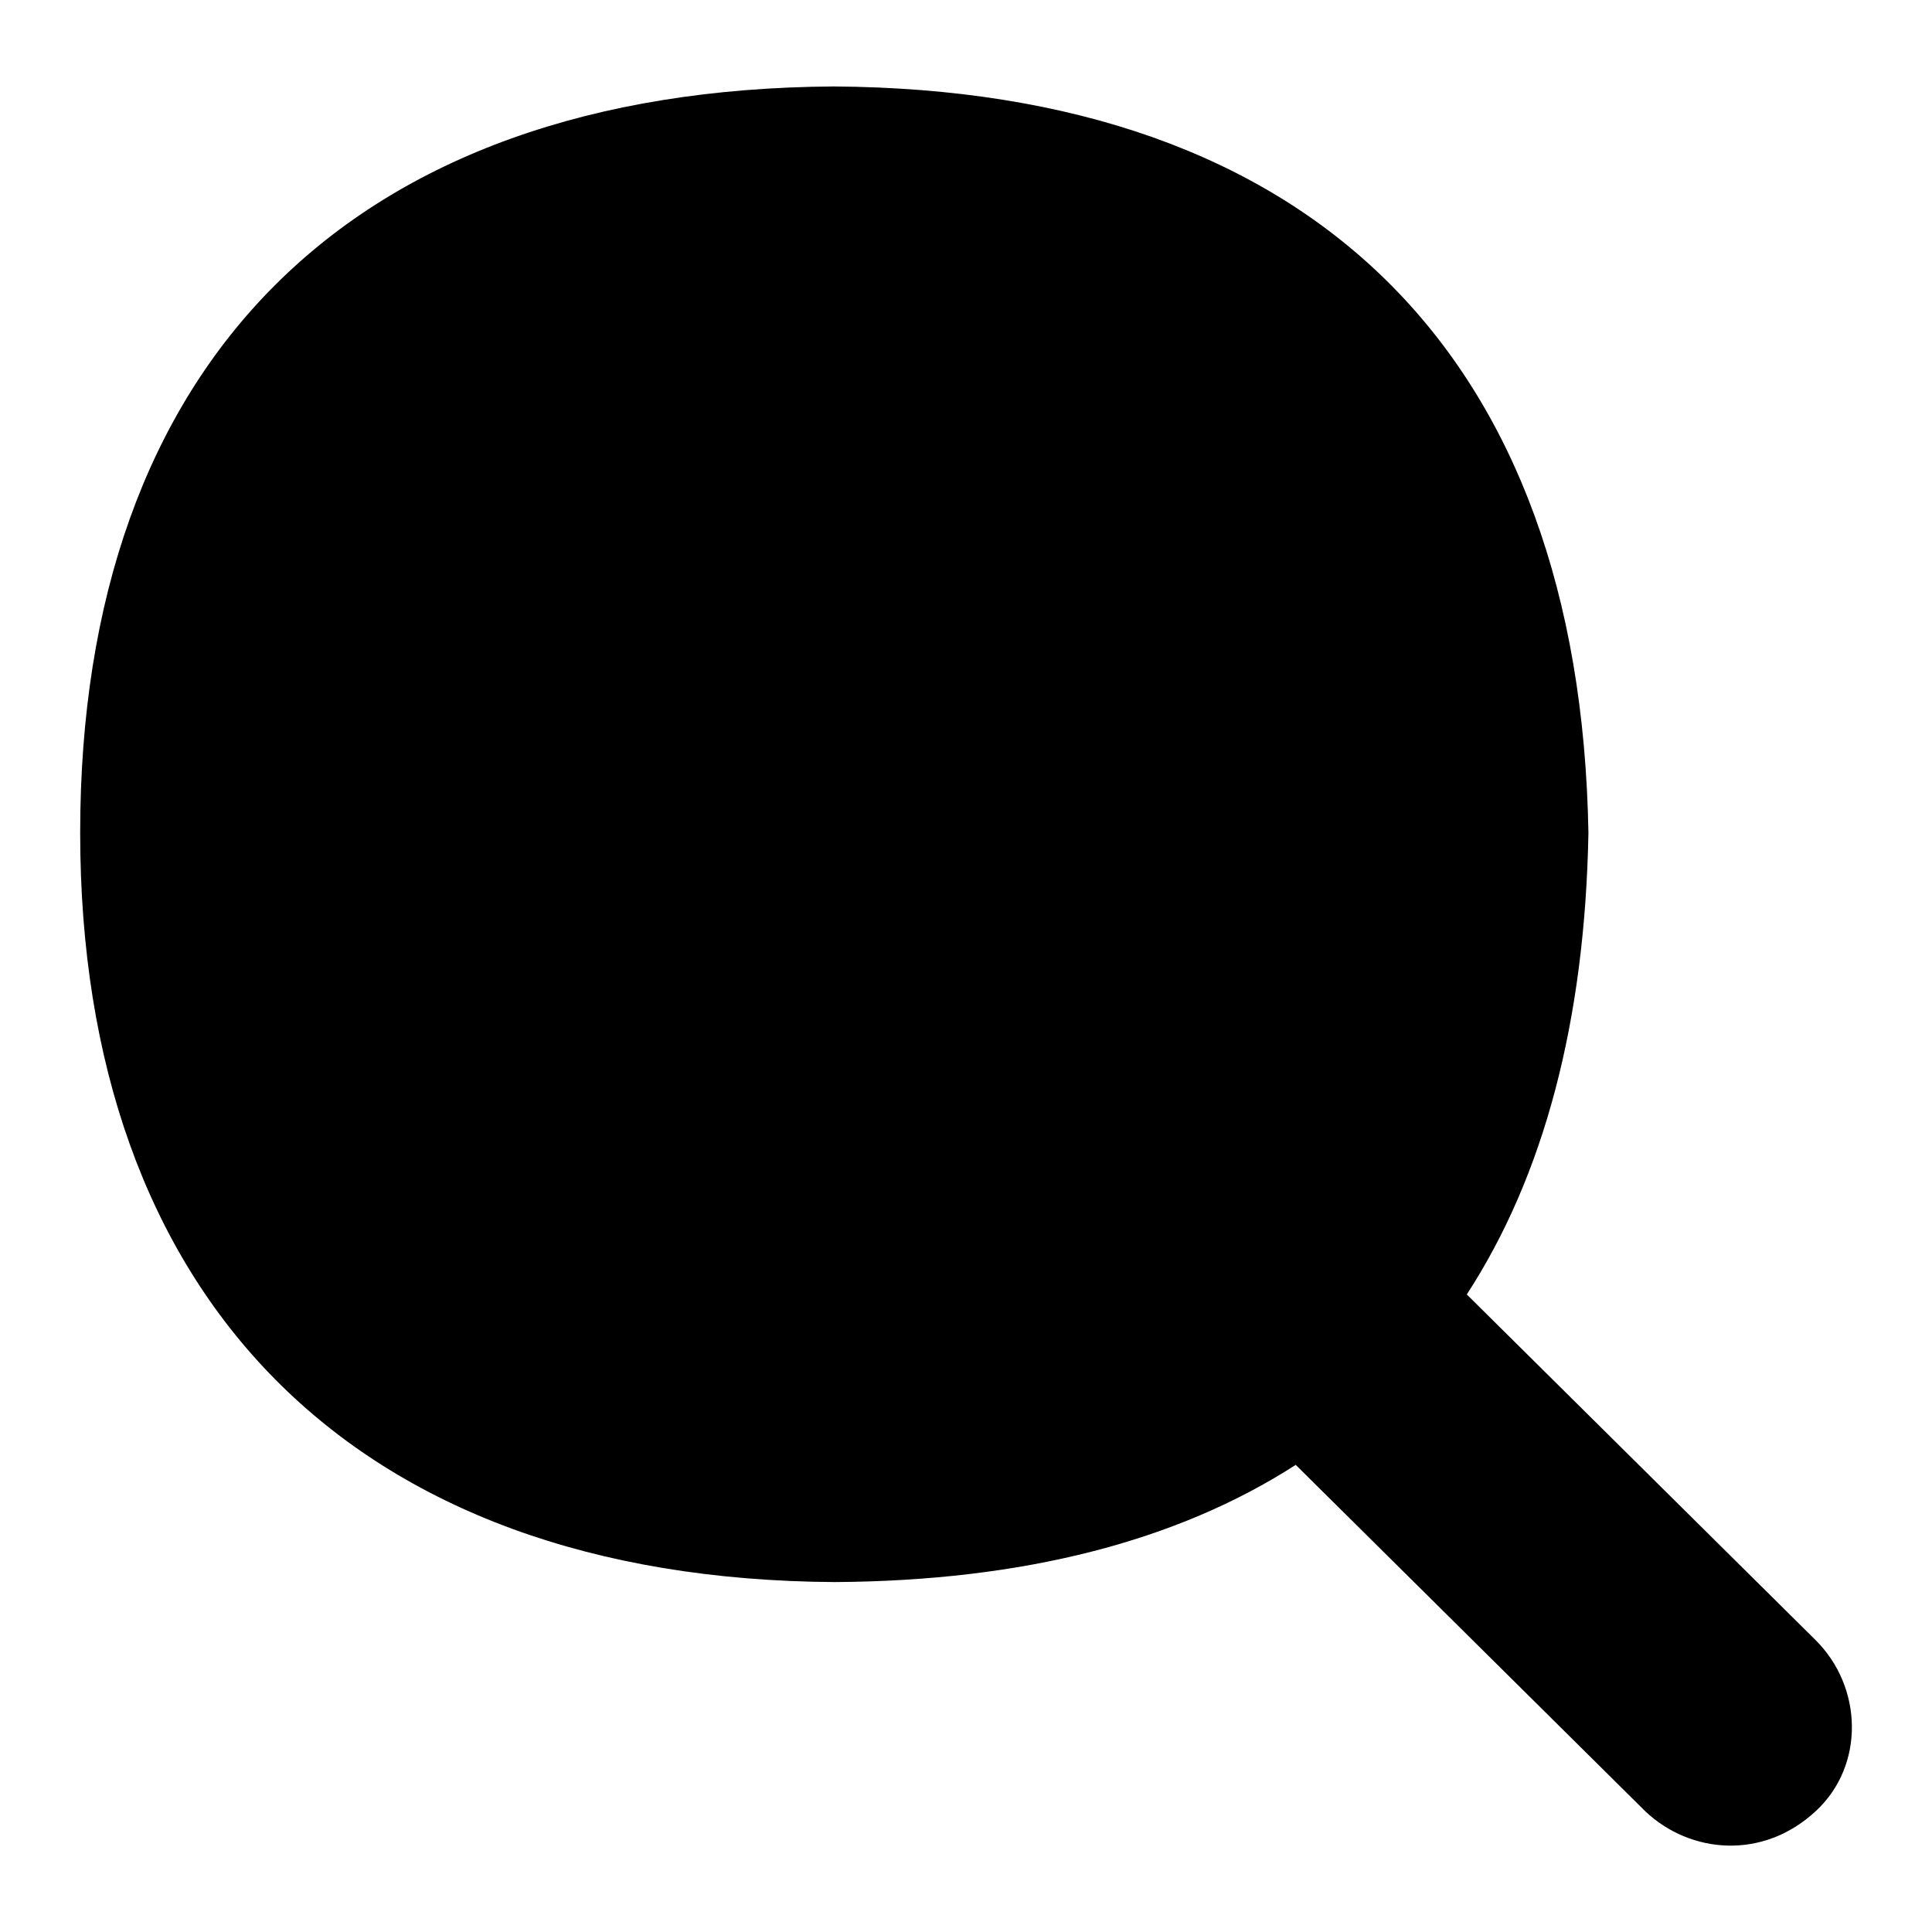
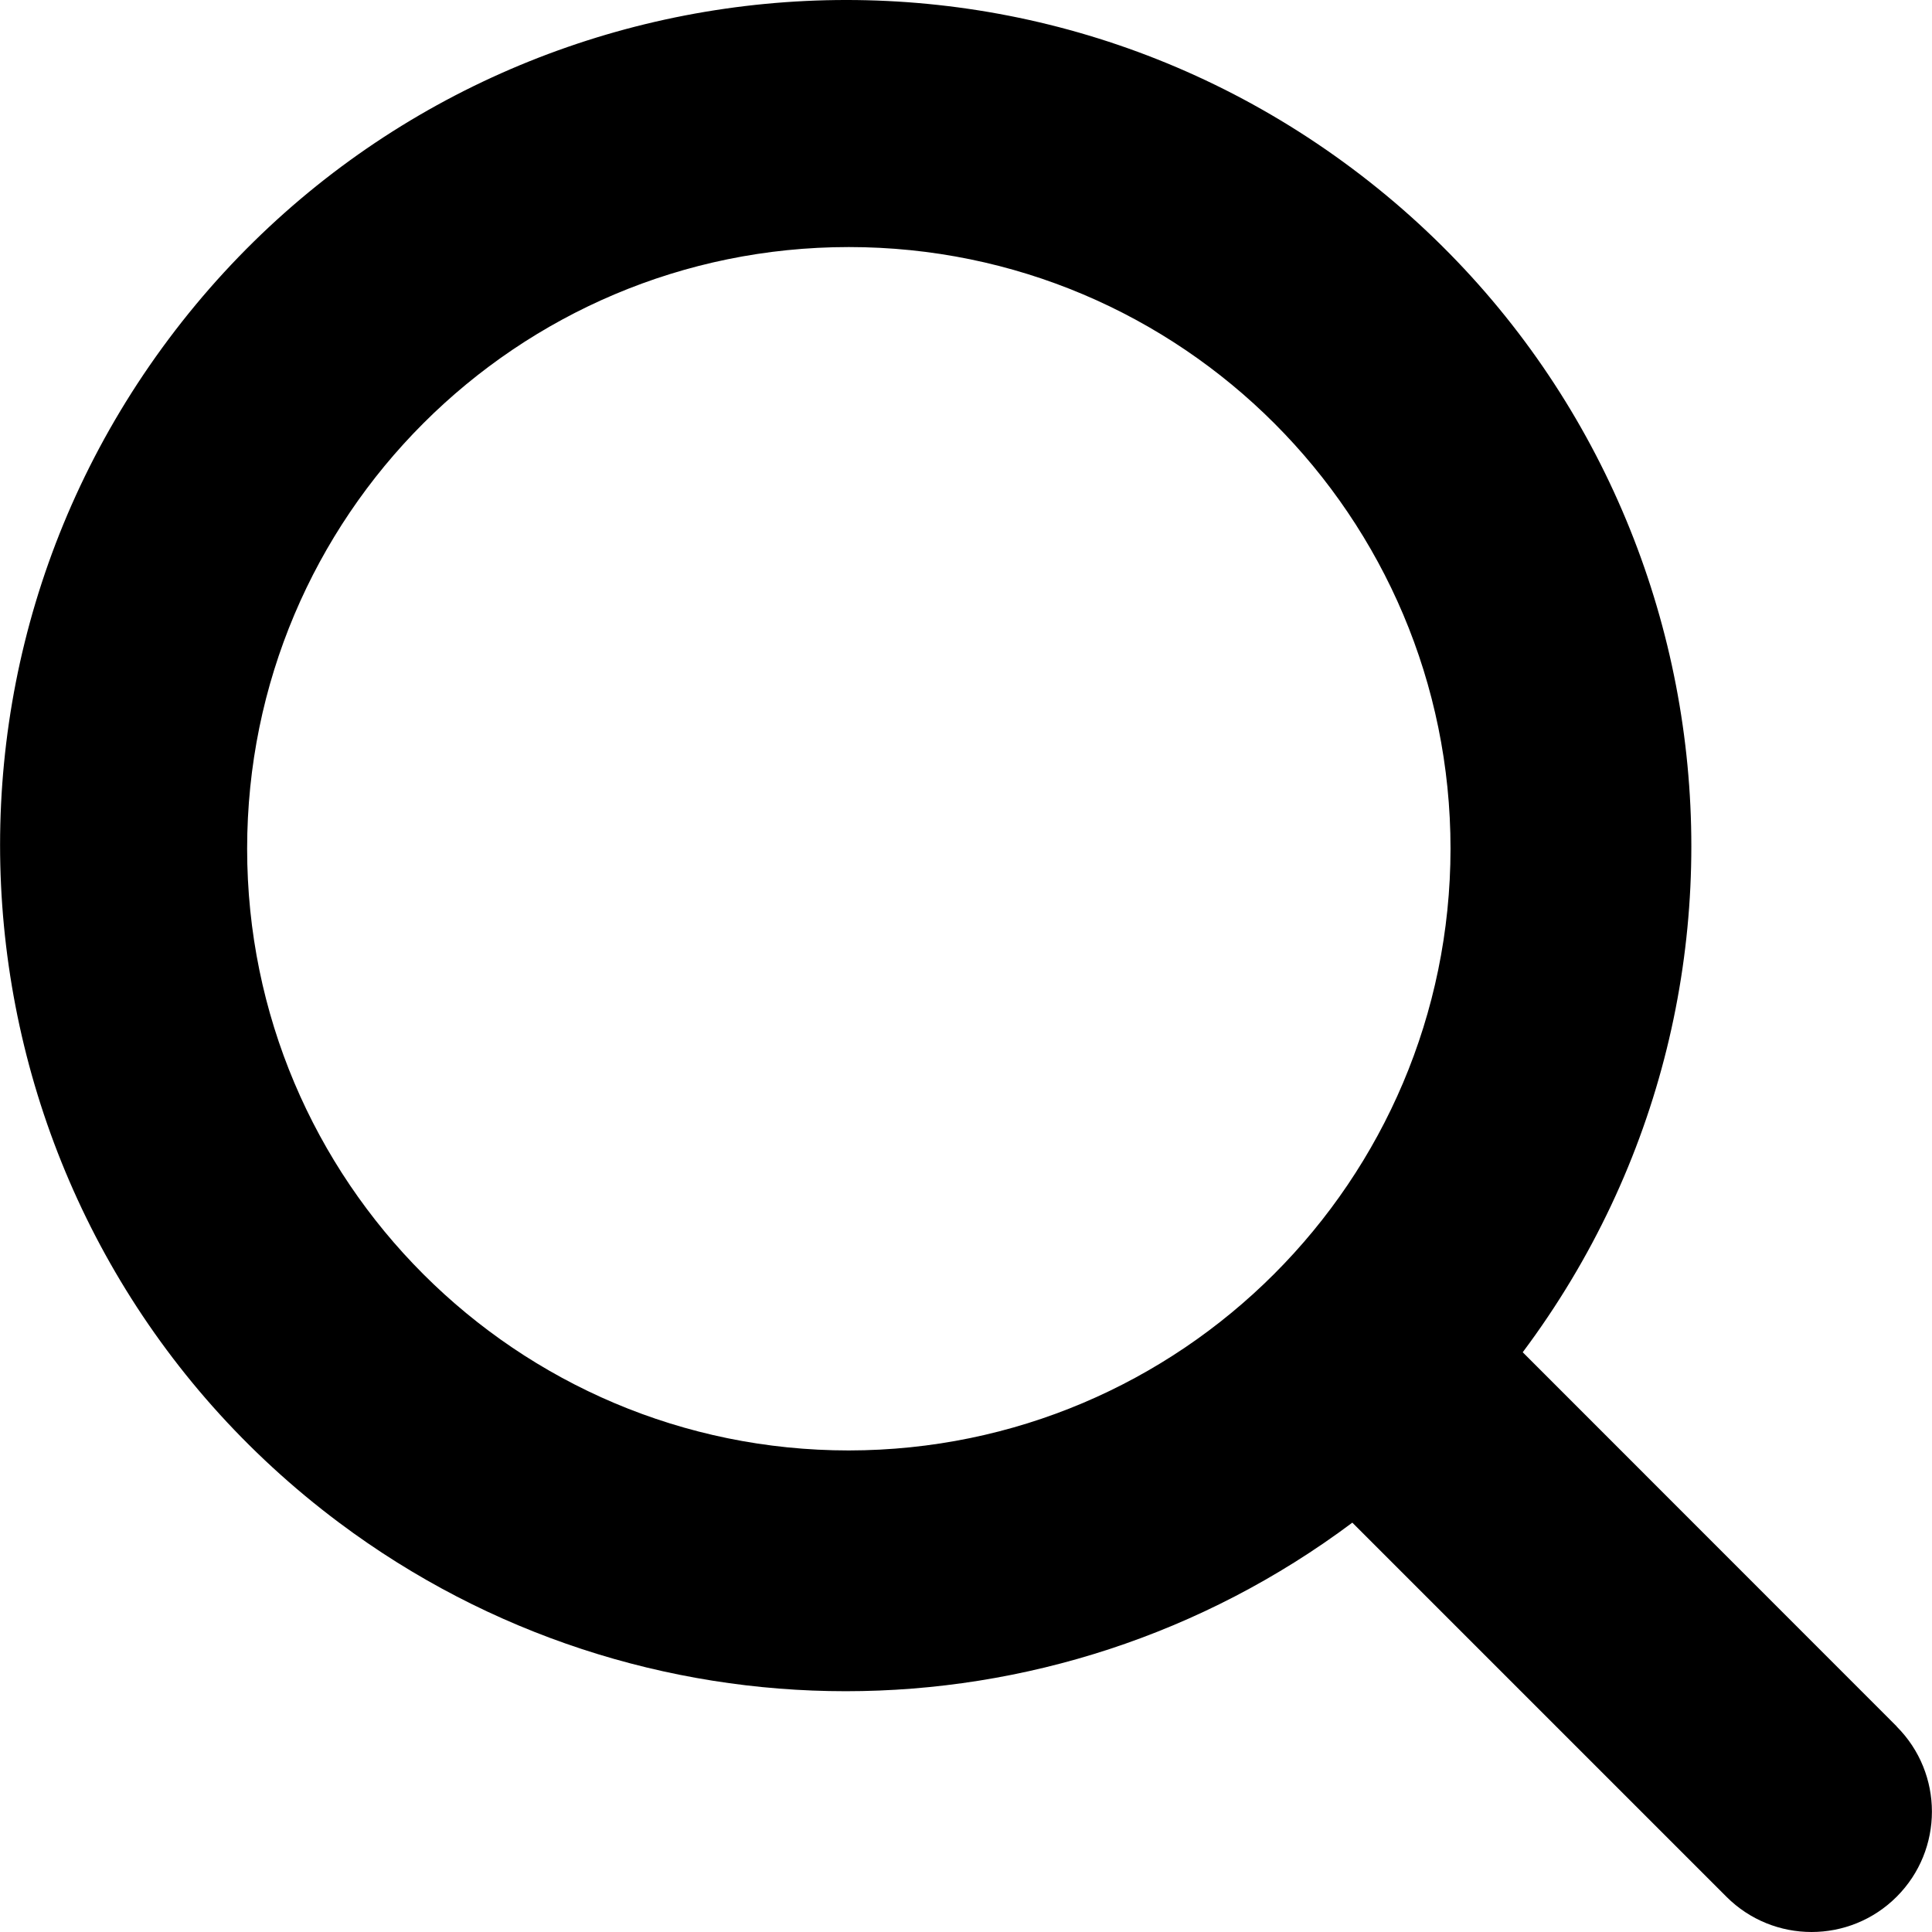
- <svg xmlns="http://www.w3.org/2000/svg" id="Layer_1" data-name="Layer 1" viewBox="0 0 24 24">
-   <path d="M22.552,20.372l-4.331-4.292c.957-1.472,1.468-3.389,1.511-5.734-.104-5.94-3.429-9.233-9.374-9.272C4.342,1.111,.996,4.516,.996,10.345c0,5.745,3.349,9.273,9.374,9.308,2.334-.014,4.249-.505,5.726-1.456l4.345,4.306c.556,.524,1.46,.609,2.121-.01,.605-.566,.579-1.538-.01-2.121Z" />
+ <svg xmlns="http://www.w3.org/2000/svg" version="1.1" id="Capa_1" x="0px" y="0px" viewBox="0 0 513.749 513.749" style="enable-background:new 0 0 513.749 513.749;" xml:space="preserve" width="512" height="512">
+   <g>
+     <path d="M504.352,459.061l-99.435-99.477c74.402-99.427,54.115-240.344-45.312-314.746S119.261-9.277,44.859,90.15   S-9.256,330.494,90.171,404.896c79.868,59.766,189.565,59.766,269.434,0l99.477,99.477c12.501,12.501,32.769,12.501,45.269,0   c12.501-12.501,12.501-32.769,0-45.269L504.352,459.061z M225.717,385.696c-88.366,0-160-71.634-160-160s71.634-160,160-160   s160,71.634,160,160C385.623,314.022,314.044,385.602,225.717,385.696z" />
+   </g>
</svg>
